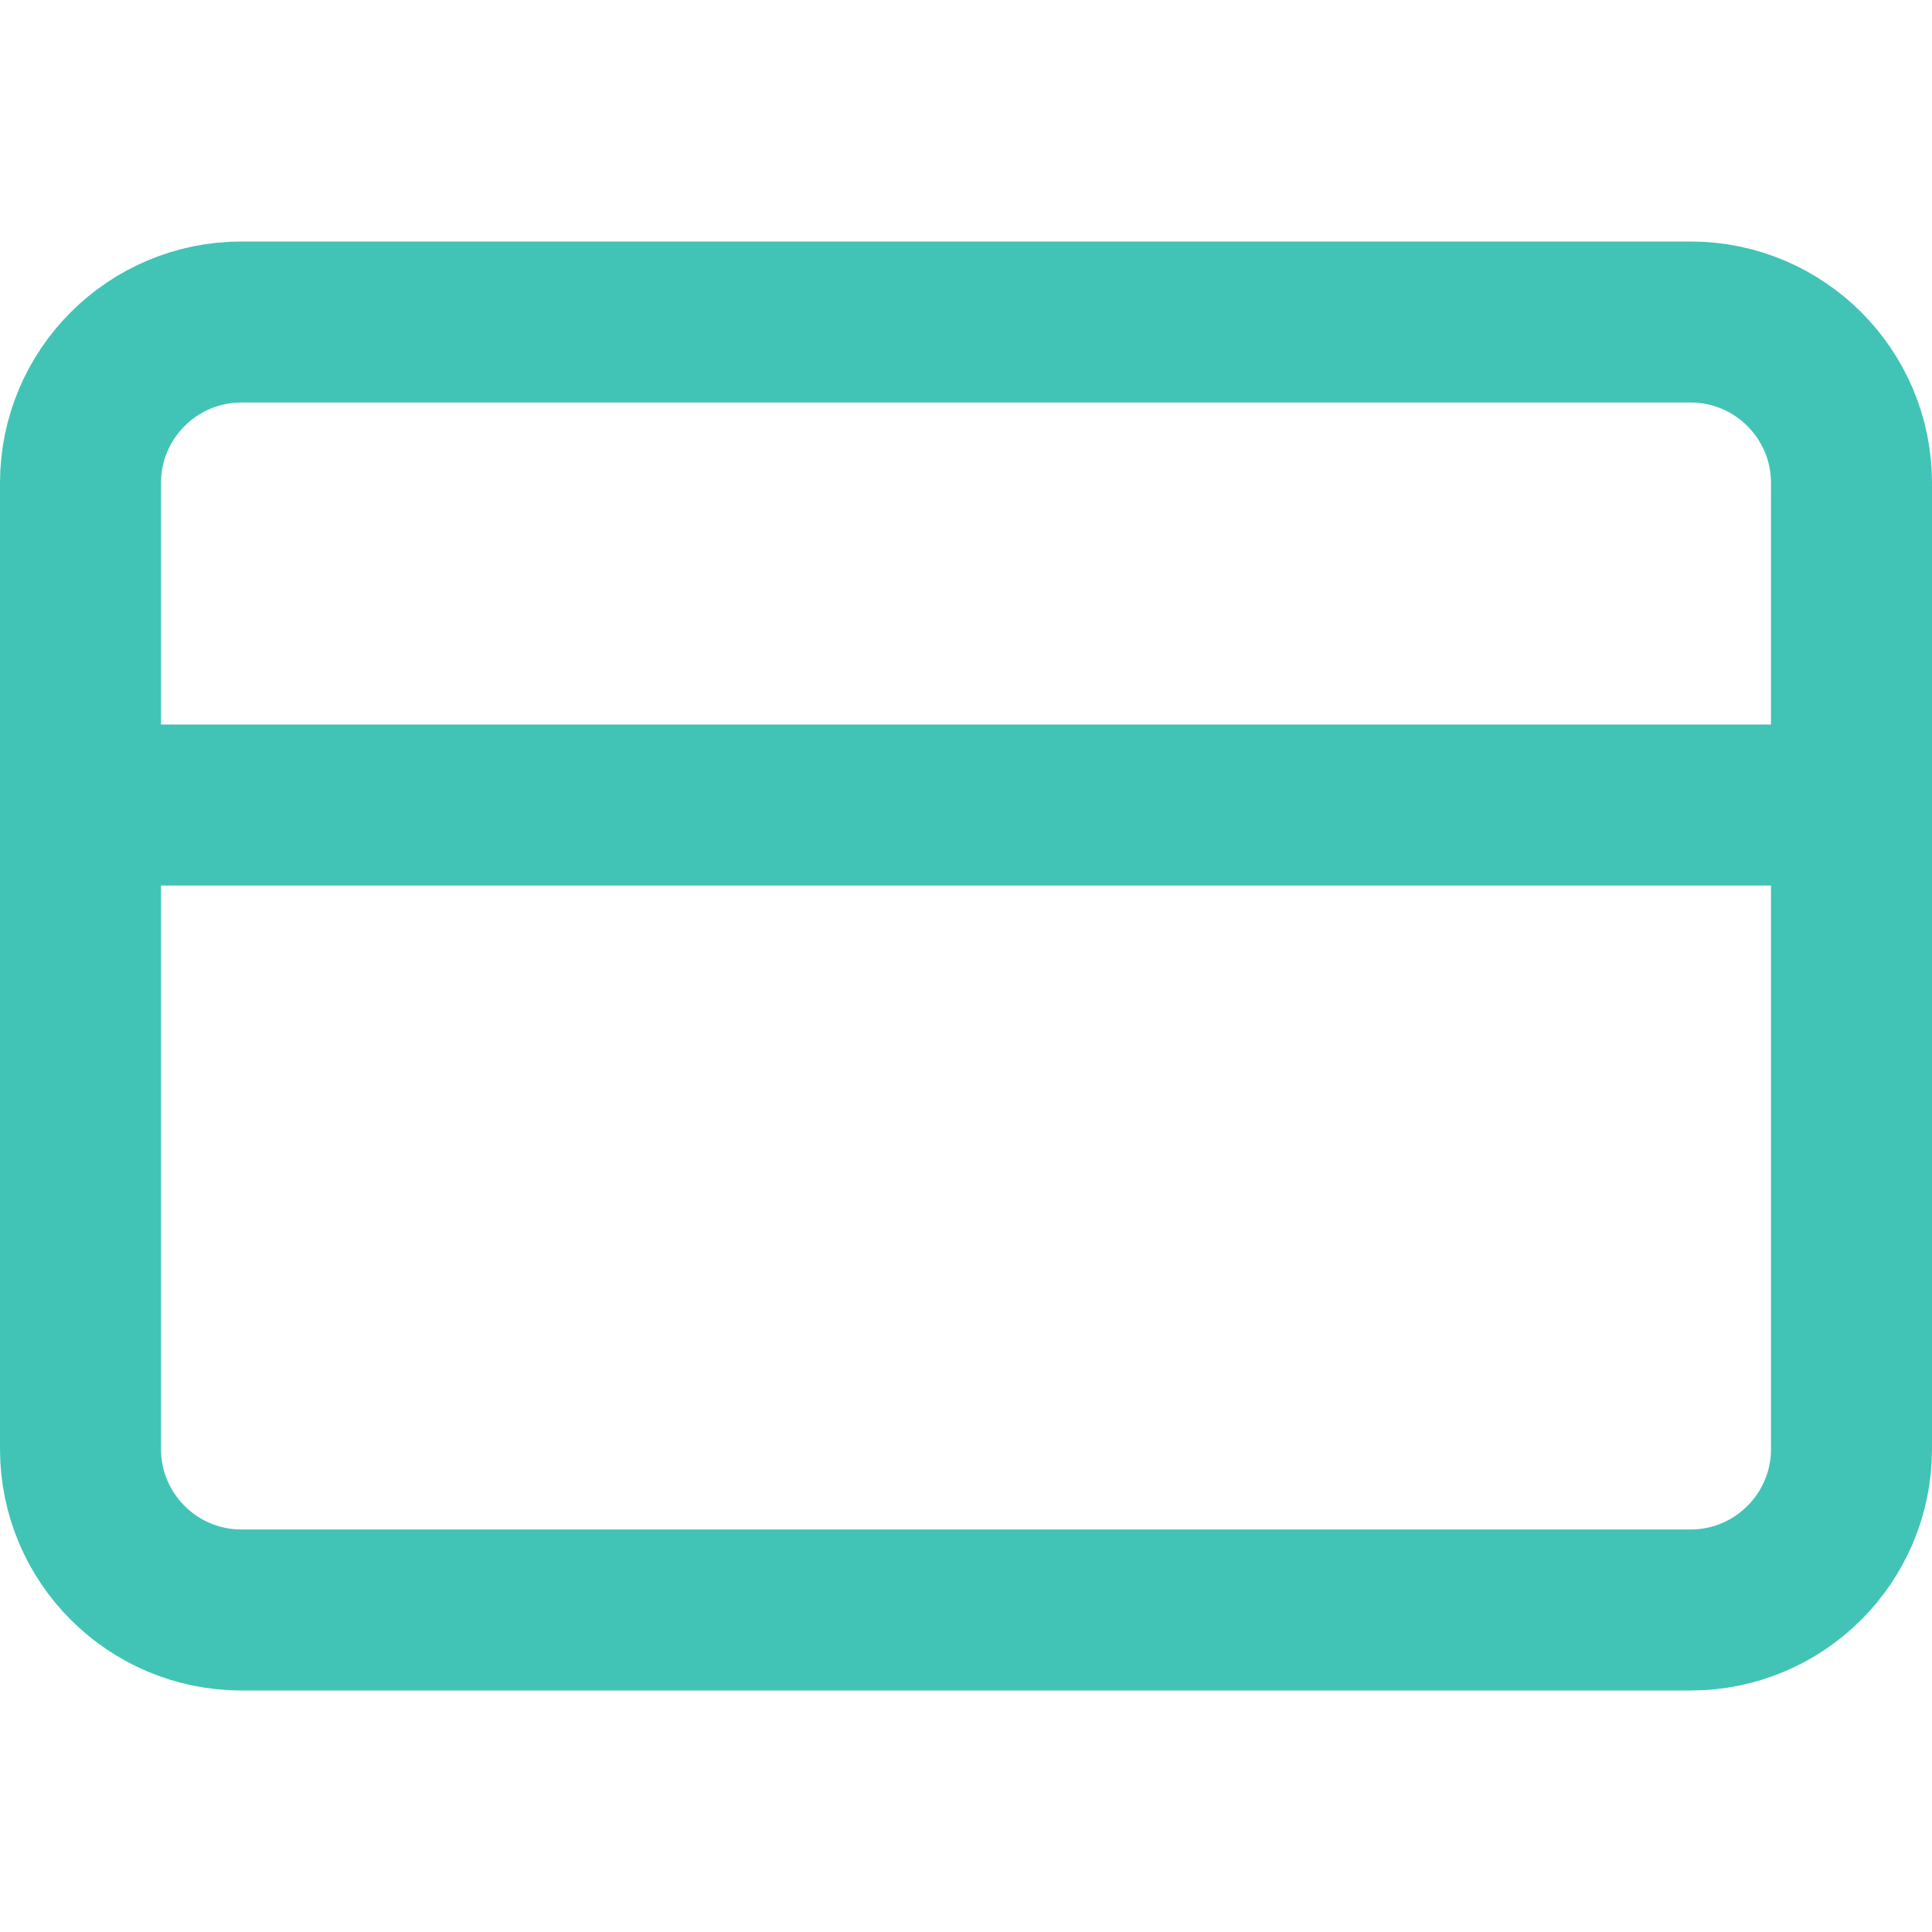
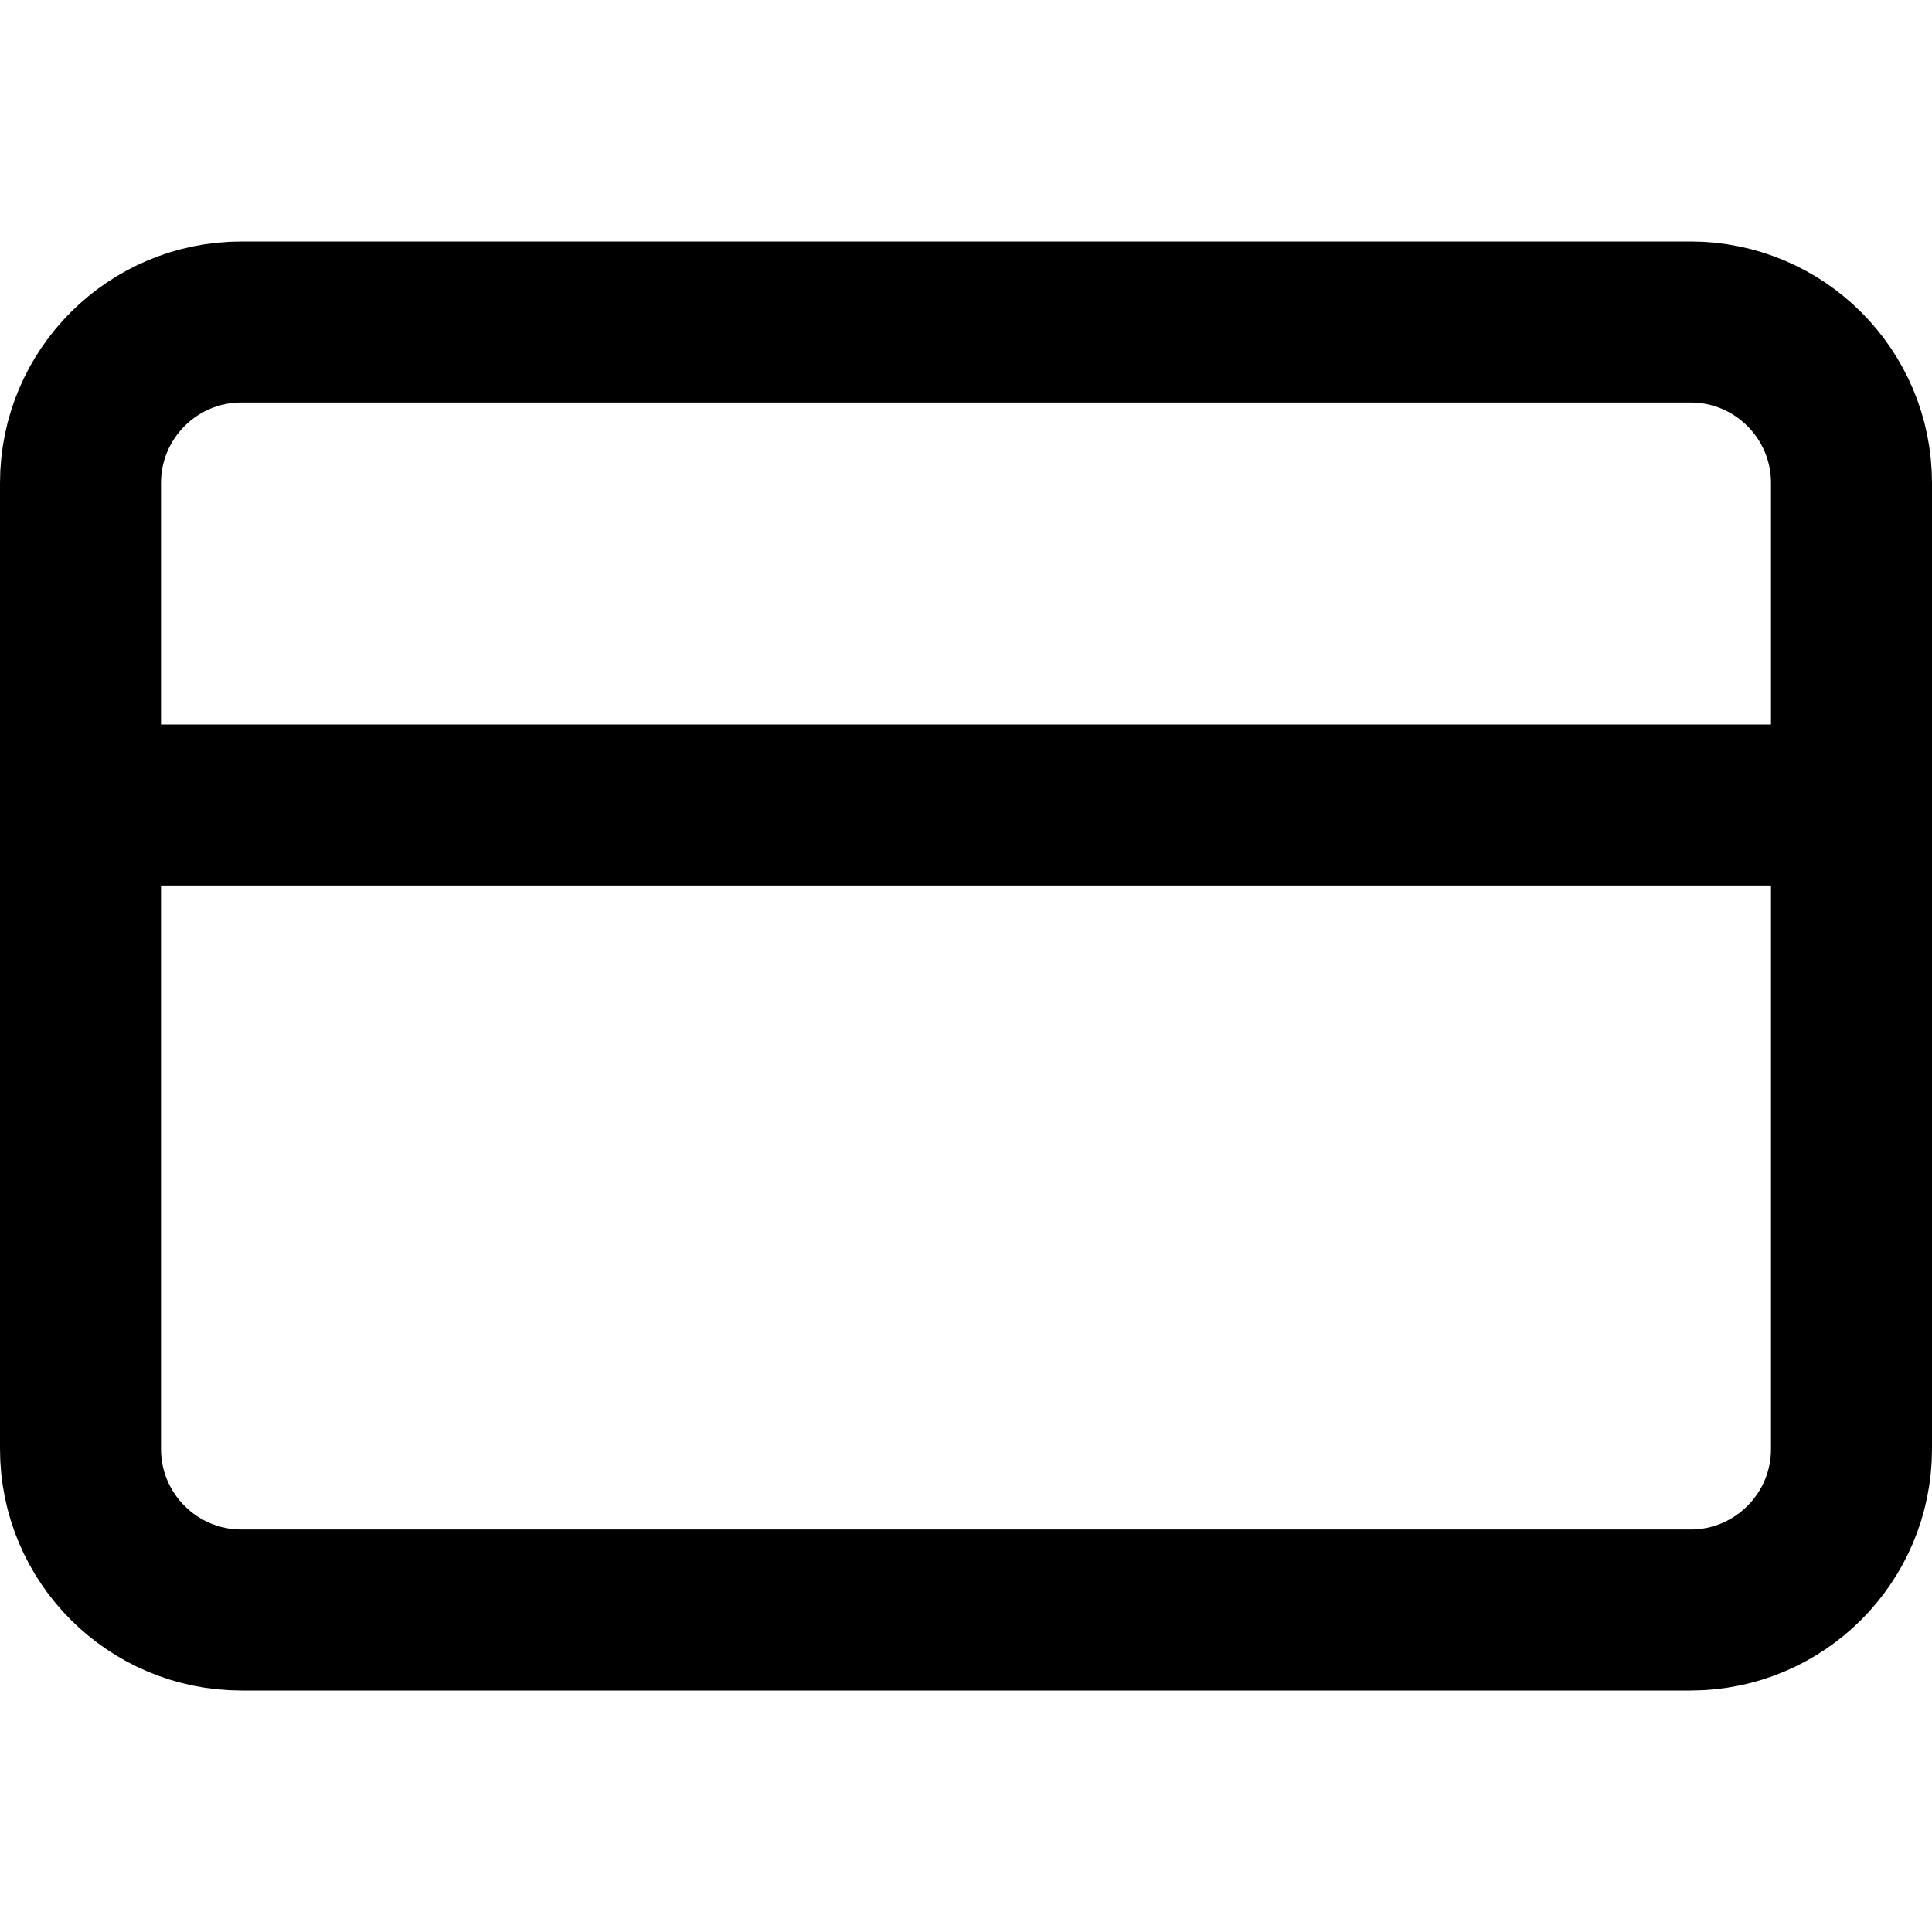
- <svg xmlns="http://www.w3.org/2000/svg" width="32" height="32" viewBox="0 0 24 24" fill="none" stroke="rgb(65, 196, 181)" stroke-width="2" stroke-linecap="round" stroke-linejoin="round" class="feather feather-credit-card">
+ <svg xmlns="http://www.w3.org/2000/svg" width="32" height="32" viewBox="0 0 24 24" fill="none" stroke="#000" stroke-width="2" stroke-linecap="round" stroke-linejoin="round" class="feather feather-credit-card">
  <rect x="1" y="4" width="22" height="16" rx="2" ry="2" />
  <line x1="1" y1="10" x2="23" y2="10" />
</svg>
